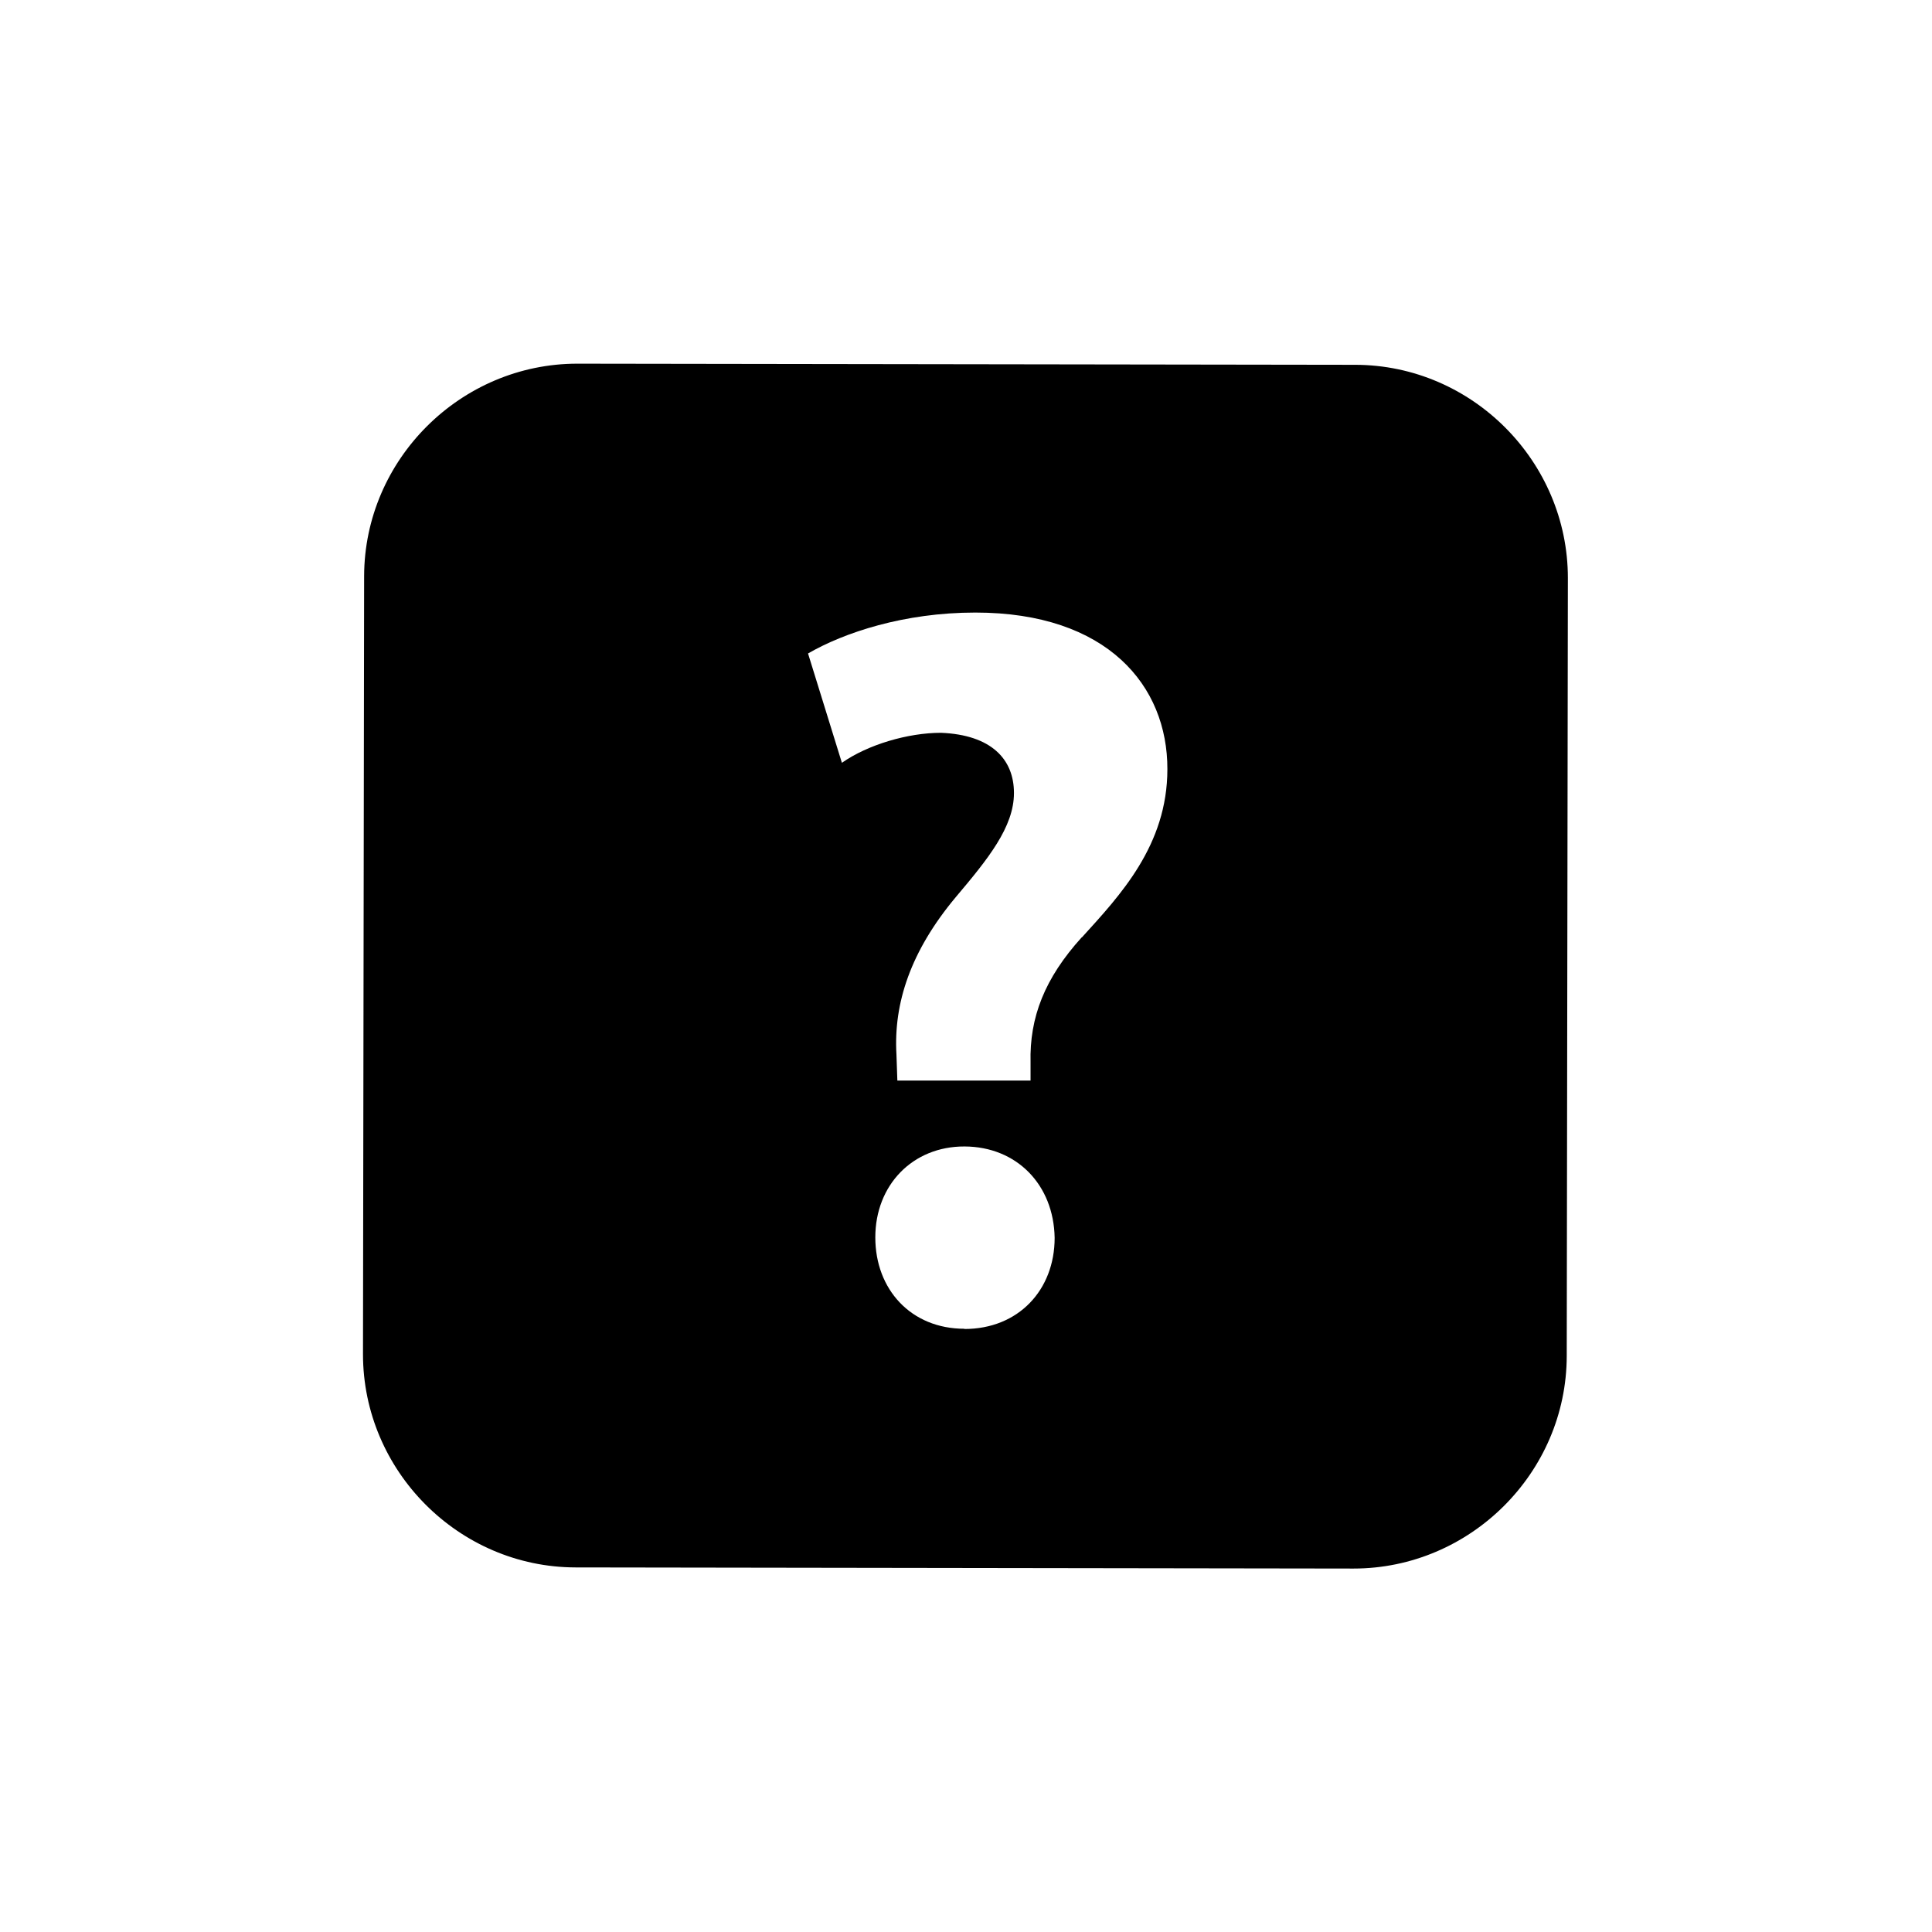
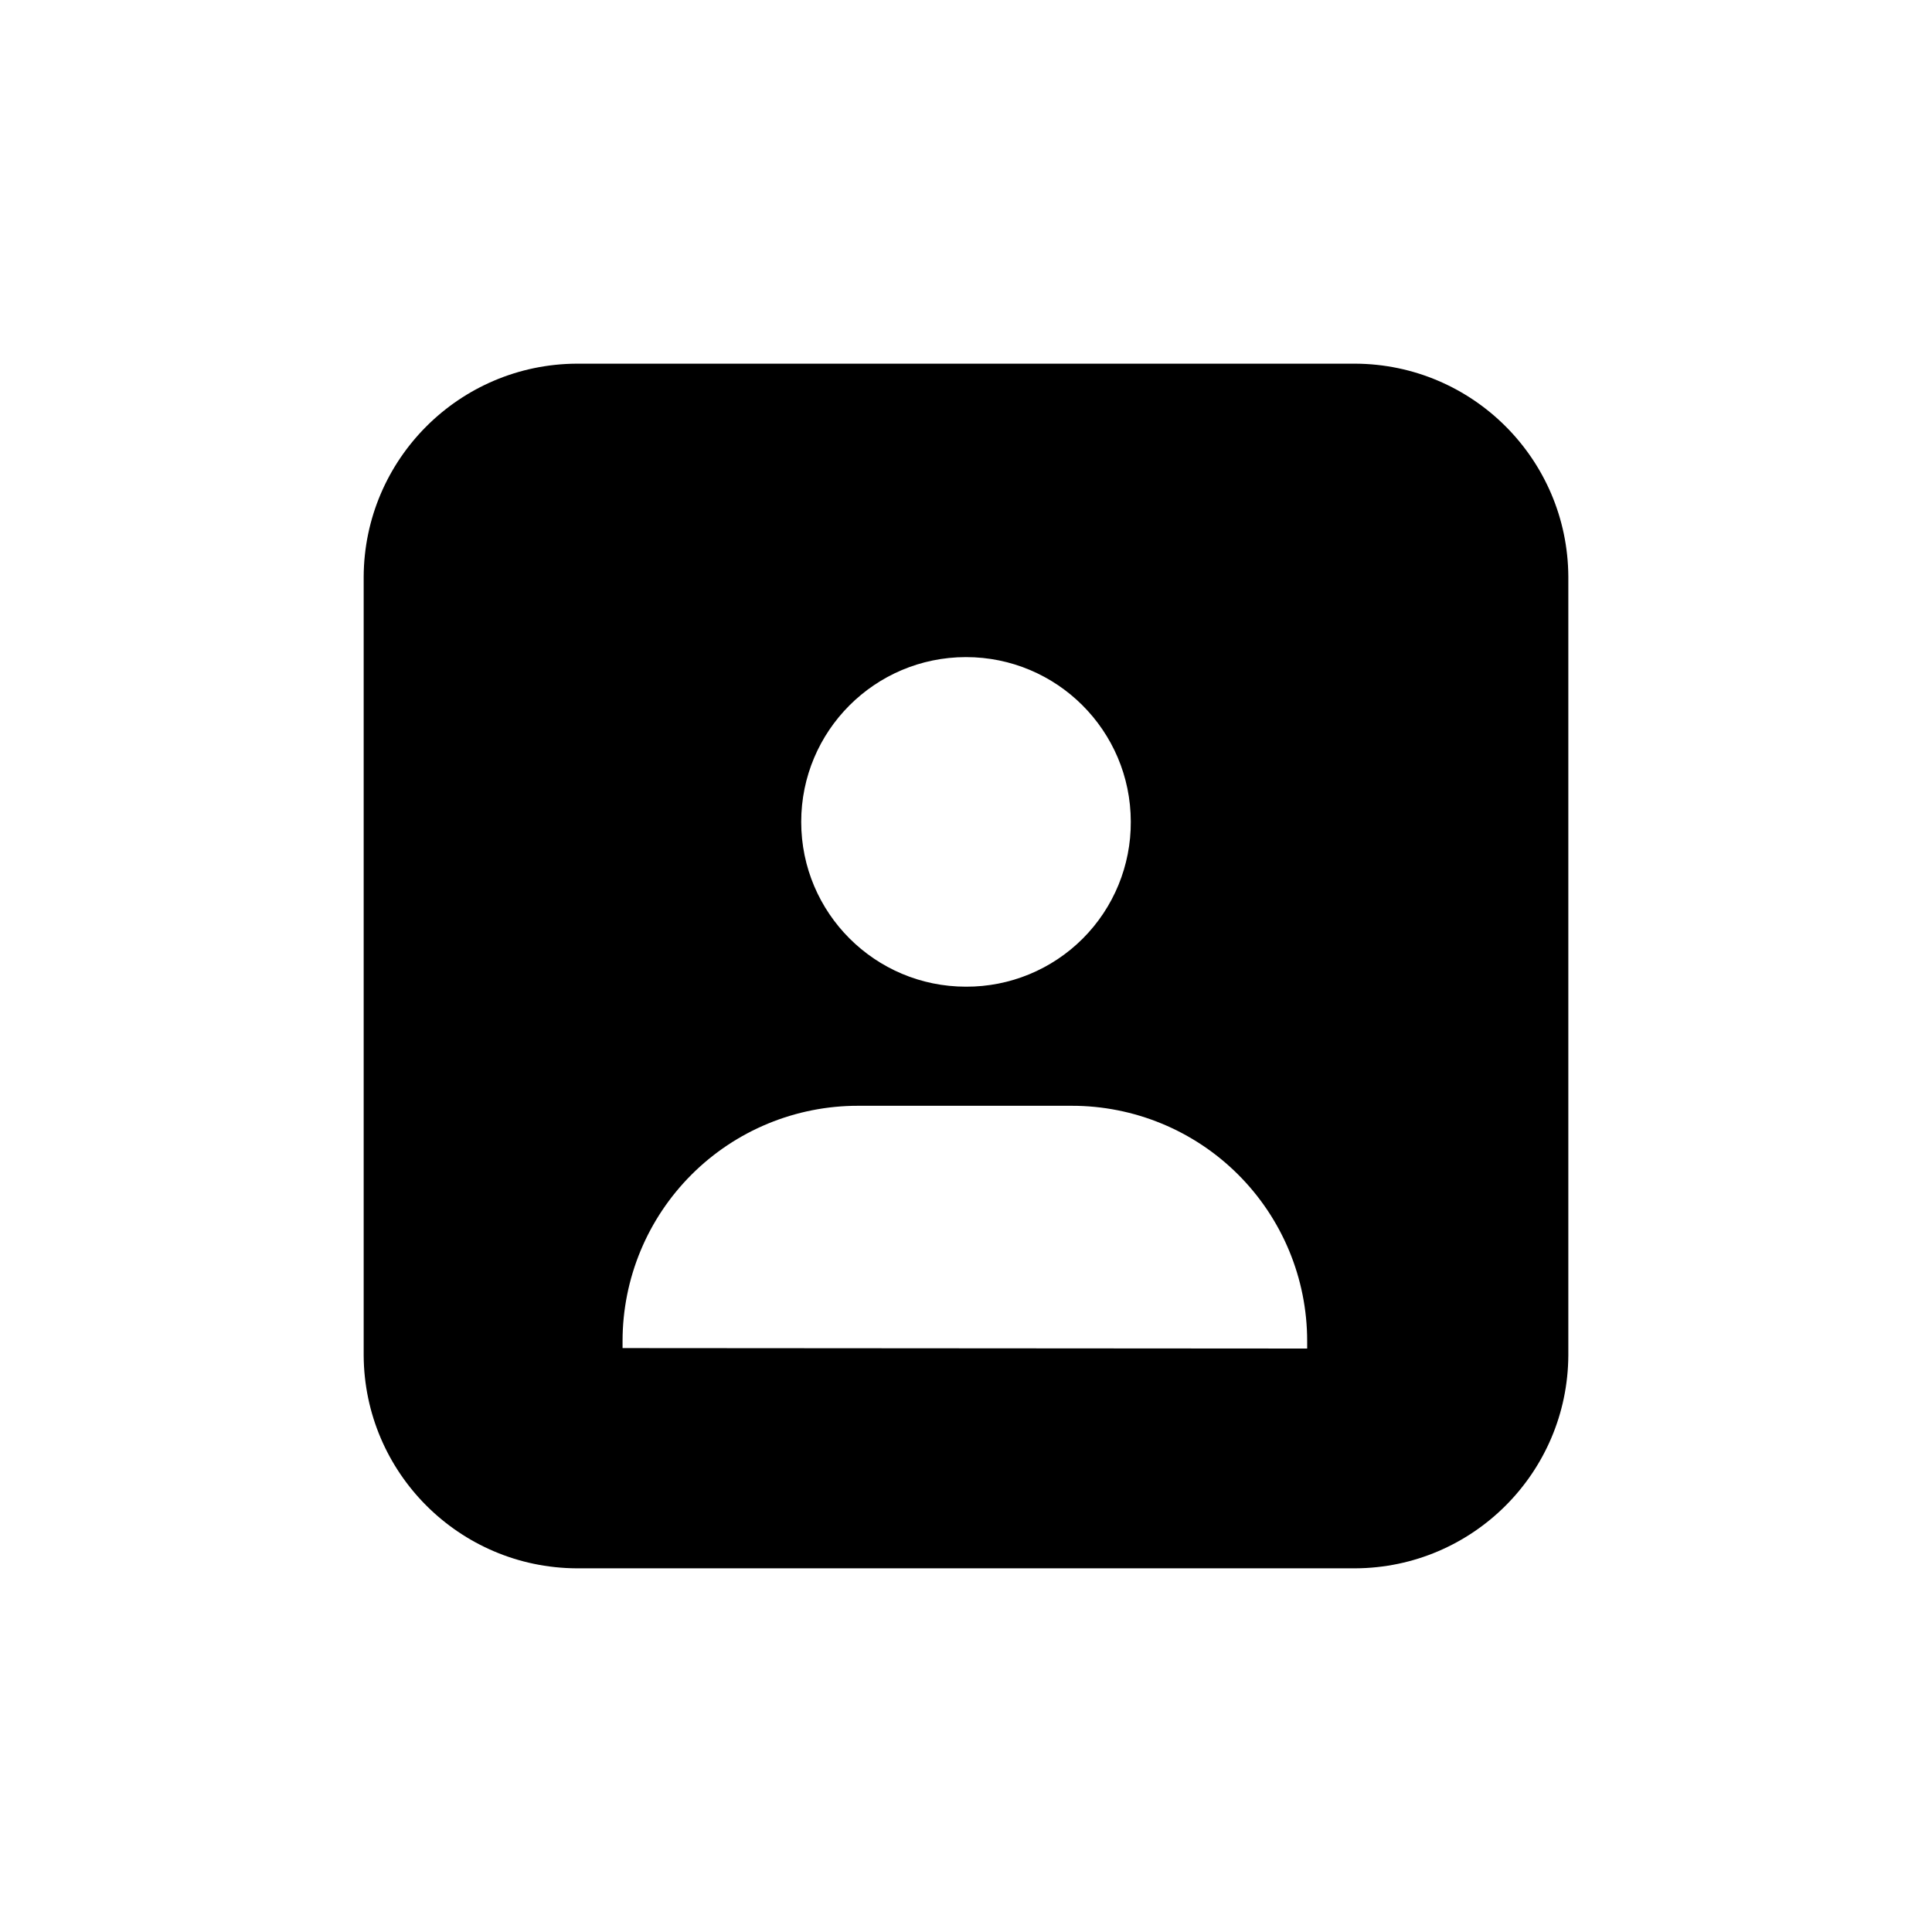
- <svg xmlns="http://www.w3.org/2000/svg" width="200" height="200" viewBox="0 0 85 85" id="identity">
-   <path d="m59.63,16.05l-34.23-.05c-5.13,0-9.37,4.21-9.38,9.35l-.05,34.23c0,5.13,4.21,9.37,9.35,9.38l34.23.05c5.13,0,9.37-4.21,9.38-9.35l.05-34.23c0-5.13-4.21-9.37-9.35-9.38Zm-17.2,42.41c-2.34,0-3.92-1.72-3.92-4.02s1.64-4.01,3.93-4,3.92,1.68,3.96,4.02c0,2.29-1.59,4.01-3.97,4.01Zm5.16-17.22c-1.63,1.8-2.3,3.52-2.25,5.51v.79s-5.86,0-5.86,0l-.04-1.15c-.13-2.25.62-4.54,2.61-6.92,1.41-1.67,2.56-3.08,2.56-4.58s-1.01-2.56-3.21-2.65c-1.45,0-3.22.52-4.36,1.32l-1.49-4.81c1.59-.92,4.23-1.8,7.36-1.8,5.82,0,8.46,3.23,8.45,6.89,0,3.35-2.08,5.55-3.76,7.4Z" />
+ <svg xmlns="http://www.w3.org/2000/svg" width="200" height="200" viewBox="0 0 85 85" id="identity_individual">
+   <path d="M16,59.63V25.37A9.42,9.42,0,0,1,25.37,16H59.63A9.42,9.42,0,0,1,69,25.37V59.63A9.42,9.42,0,0,1,59.63,69H25.37A9.42,9.42,0,0,1,16,59.63Zm41.51-.3V59A10.35,10.35,0,0,0,47.14,48.65H37.76A10.35,10.35,0,0,0,27.39,59v.31ZM49.75,36.15a7.25,7.25,0,1,0-7.25,7.26A7.22,7.22,0,0,0,49.75,36.15Z" />
</svg>
